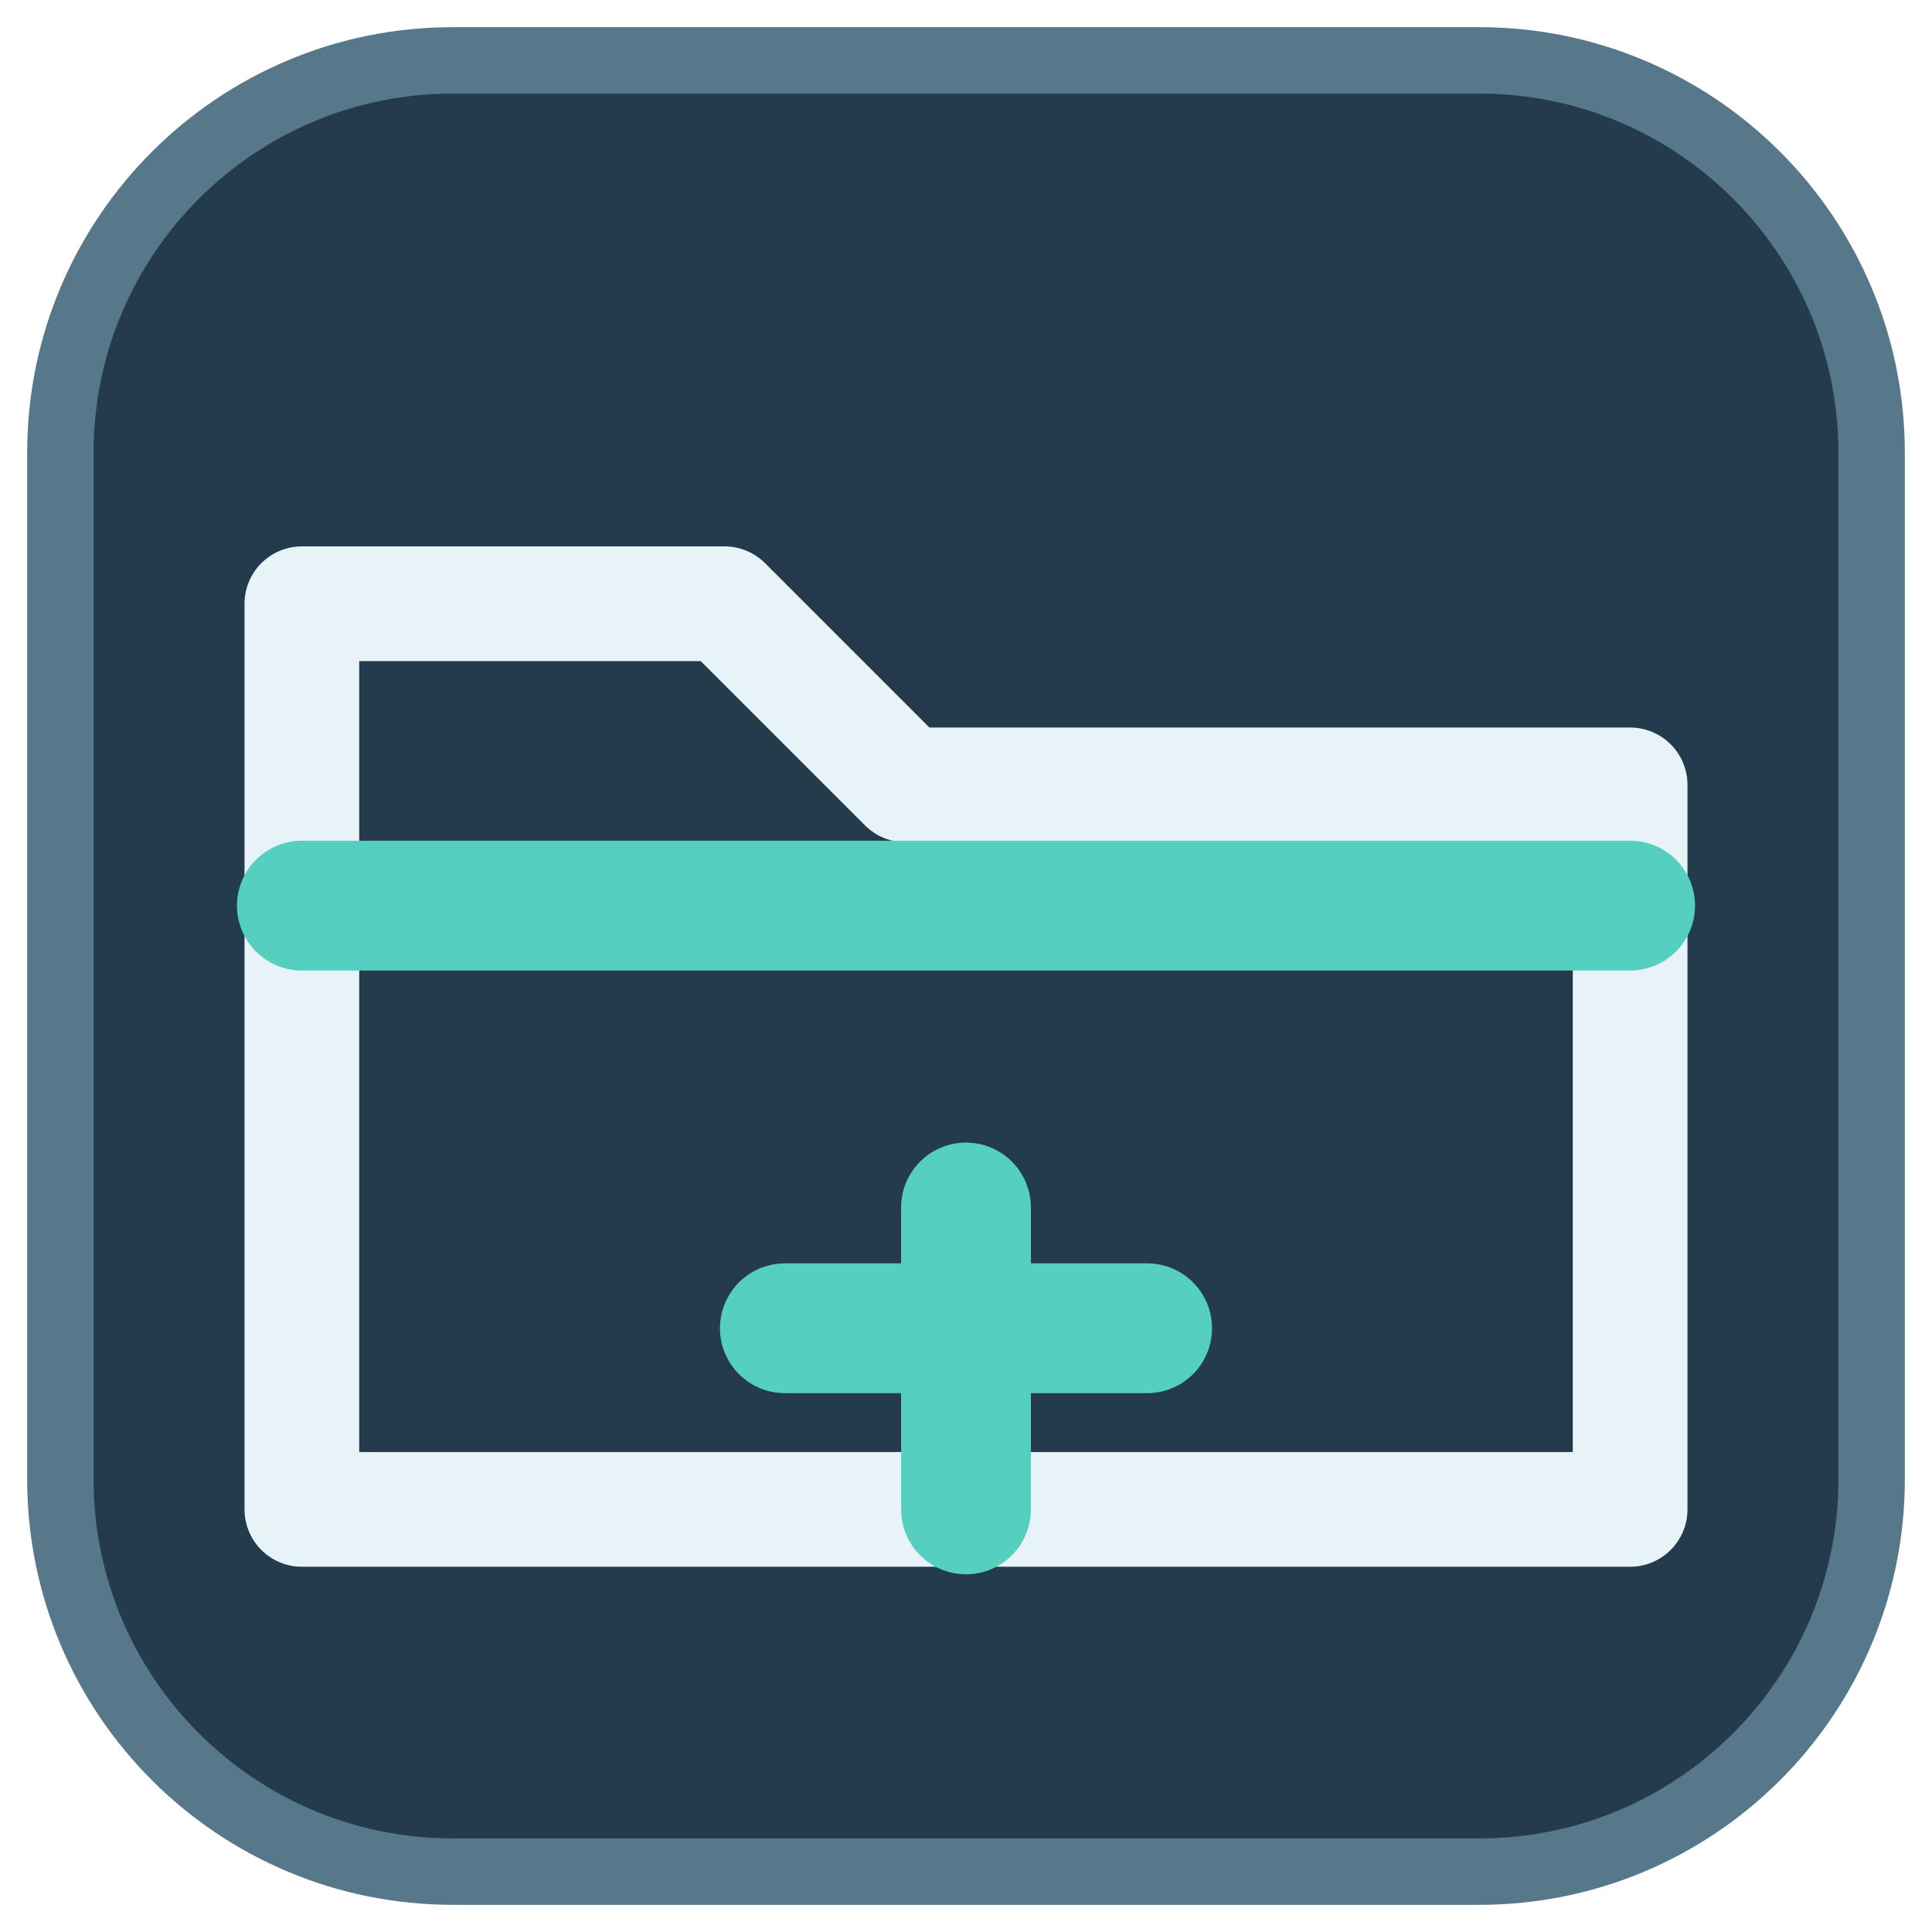
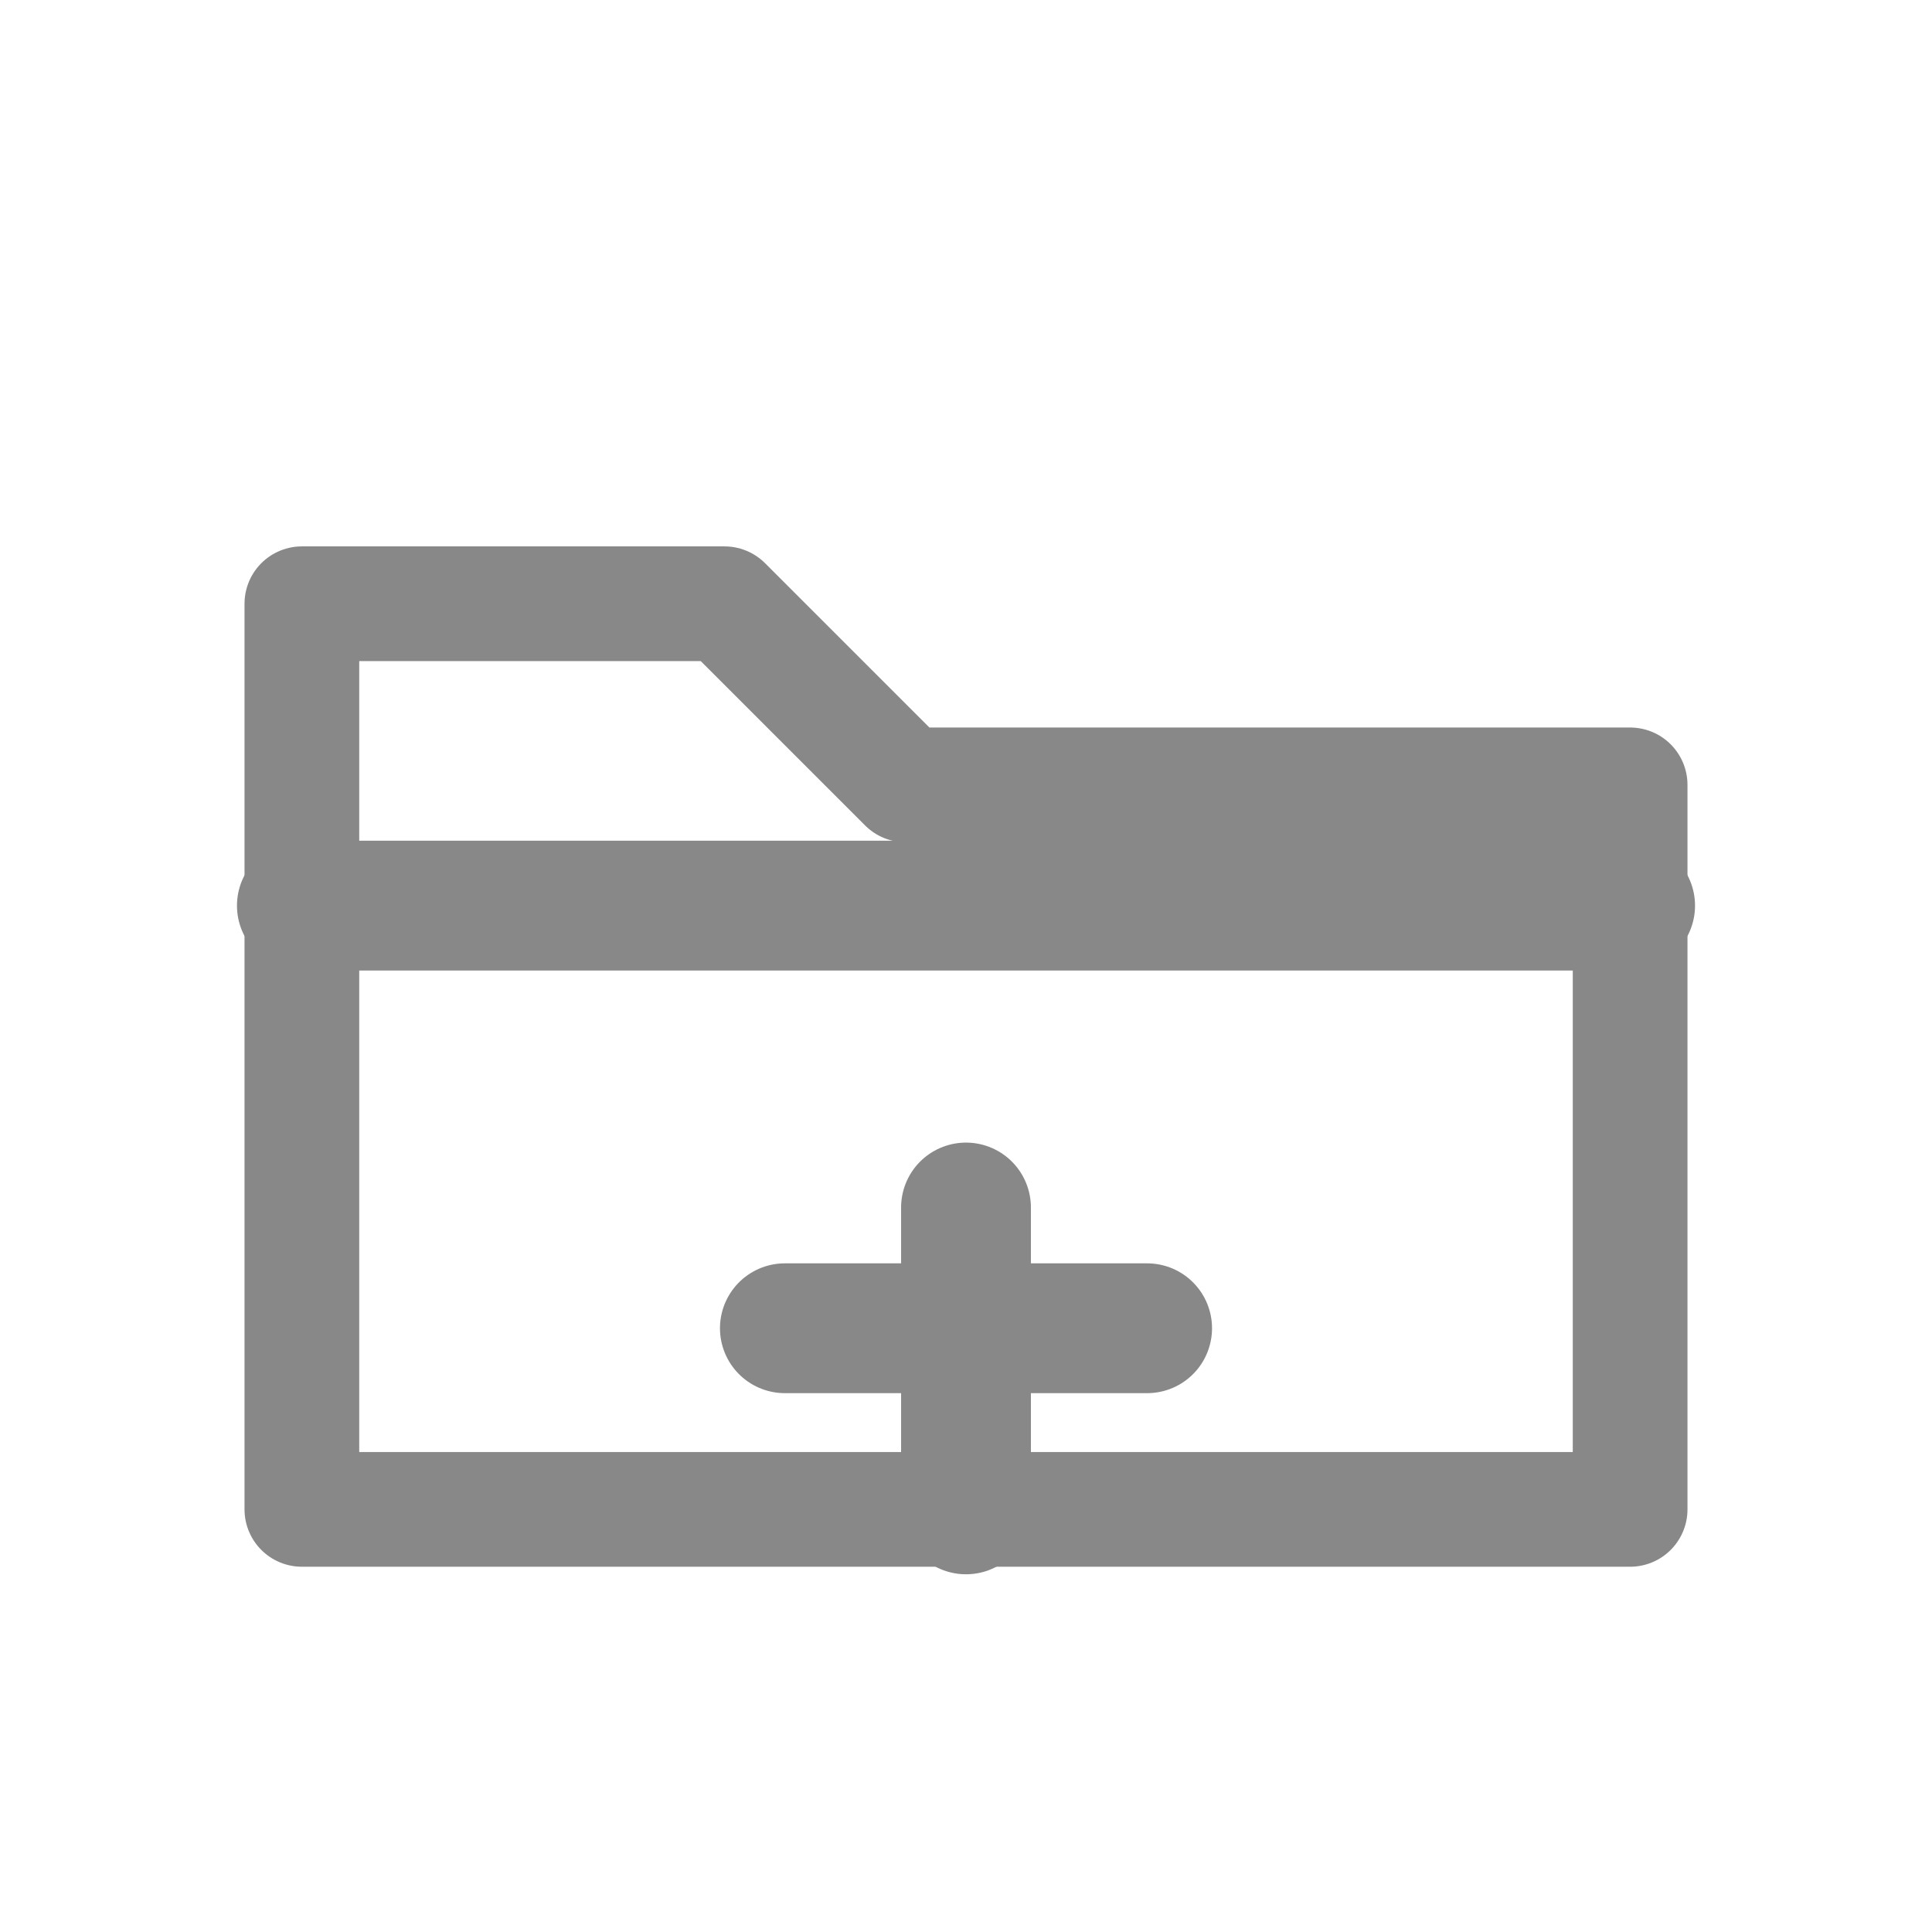
<svg xmlns="http://www.w3.org/2000/svg" width="32" height="32" viewBox="0 0 32 32" role="img">
-   <rect x="1" y="1" width="30" height="30" rx="6.5" fill="#233B4D" stroke="#56788A" stroke-width="1.1" />
-   <path d="M5 11V25H27V13H15L12 10H5Z" stroke="#E7F3F7" stroke-width="1.9" stroke-linejoin="round" stroke-linecap="round" fill="none" />
-   <path d="M5 15H27M16 20V25M13 22H19" stroke="#55CFC0" stroke-width="2.15" stroke-linejoin="round" stroke-linecap="round" fill="none" />
+   <path d="M5 11V25H27V13H15L12 10H5Z" stroke="#888888" stroke-width="1.9" stroke-linejoin="round" stroke-linecap="round" fill="none" />
+   <path d="M5 15H27M16 20V25M13 22H19" stroke="#888888" stroke-width="2.15" stroke-linejoin="round" stroke-linecap="round" fill="none" />
</svg>
